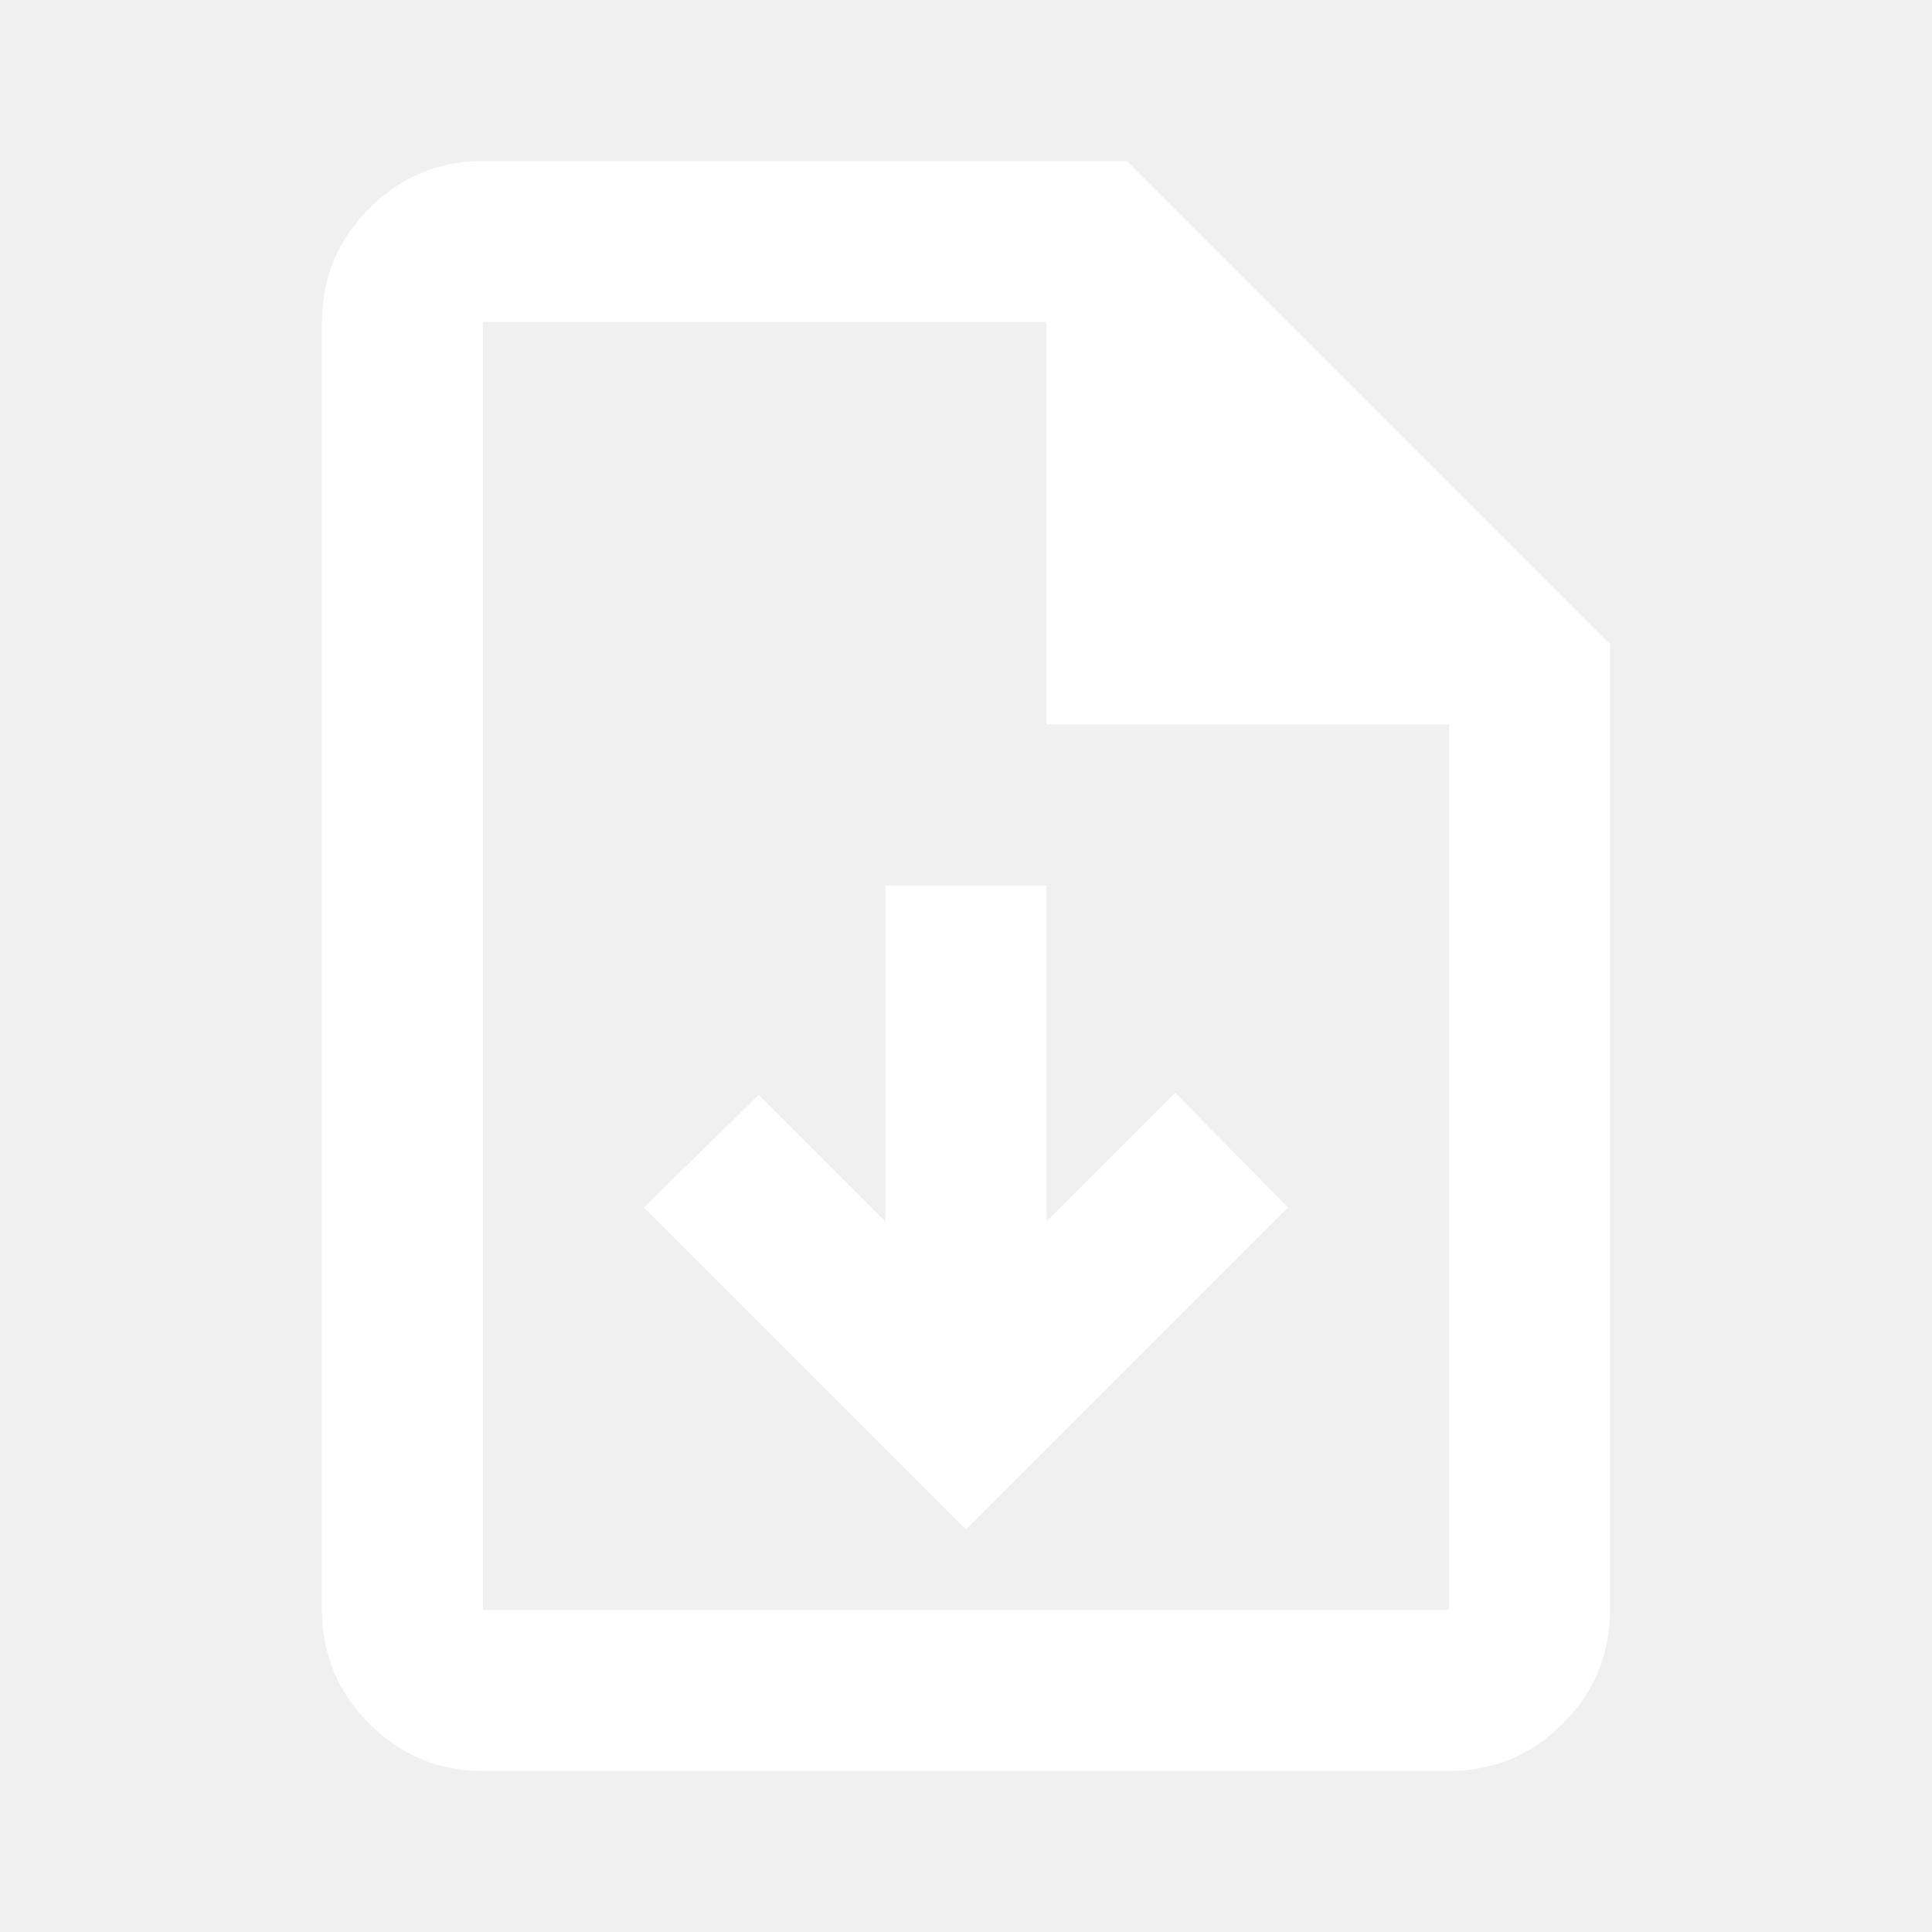
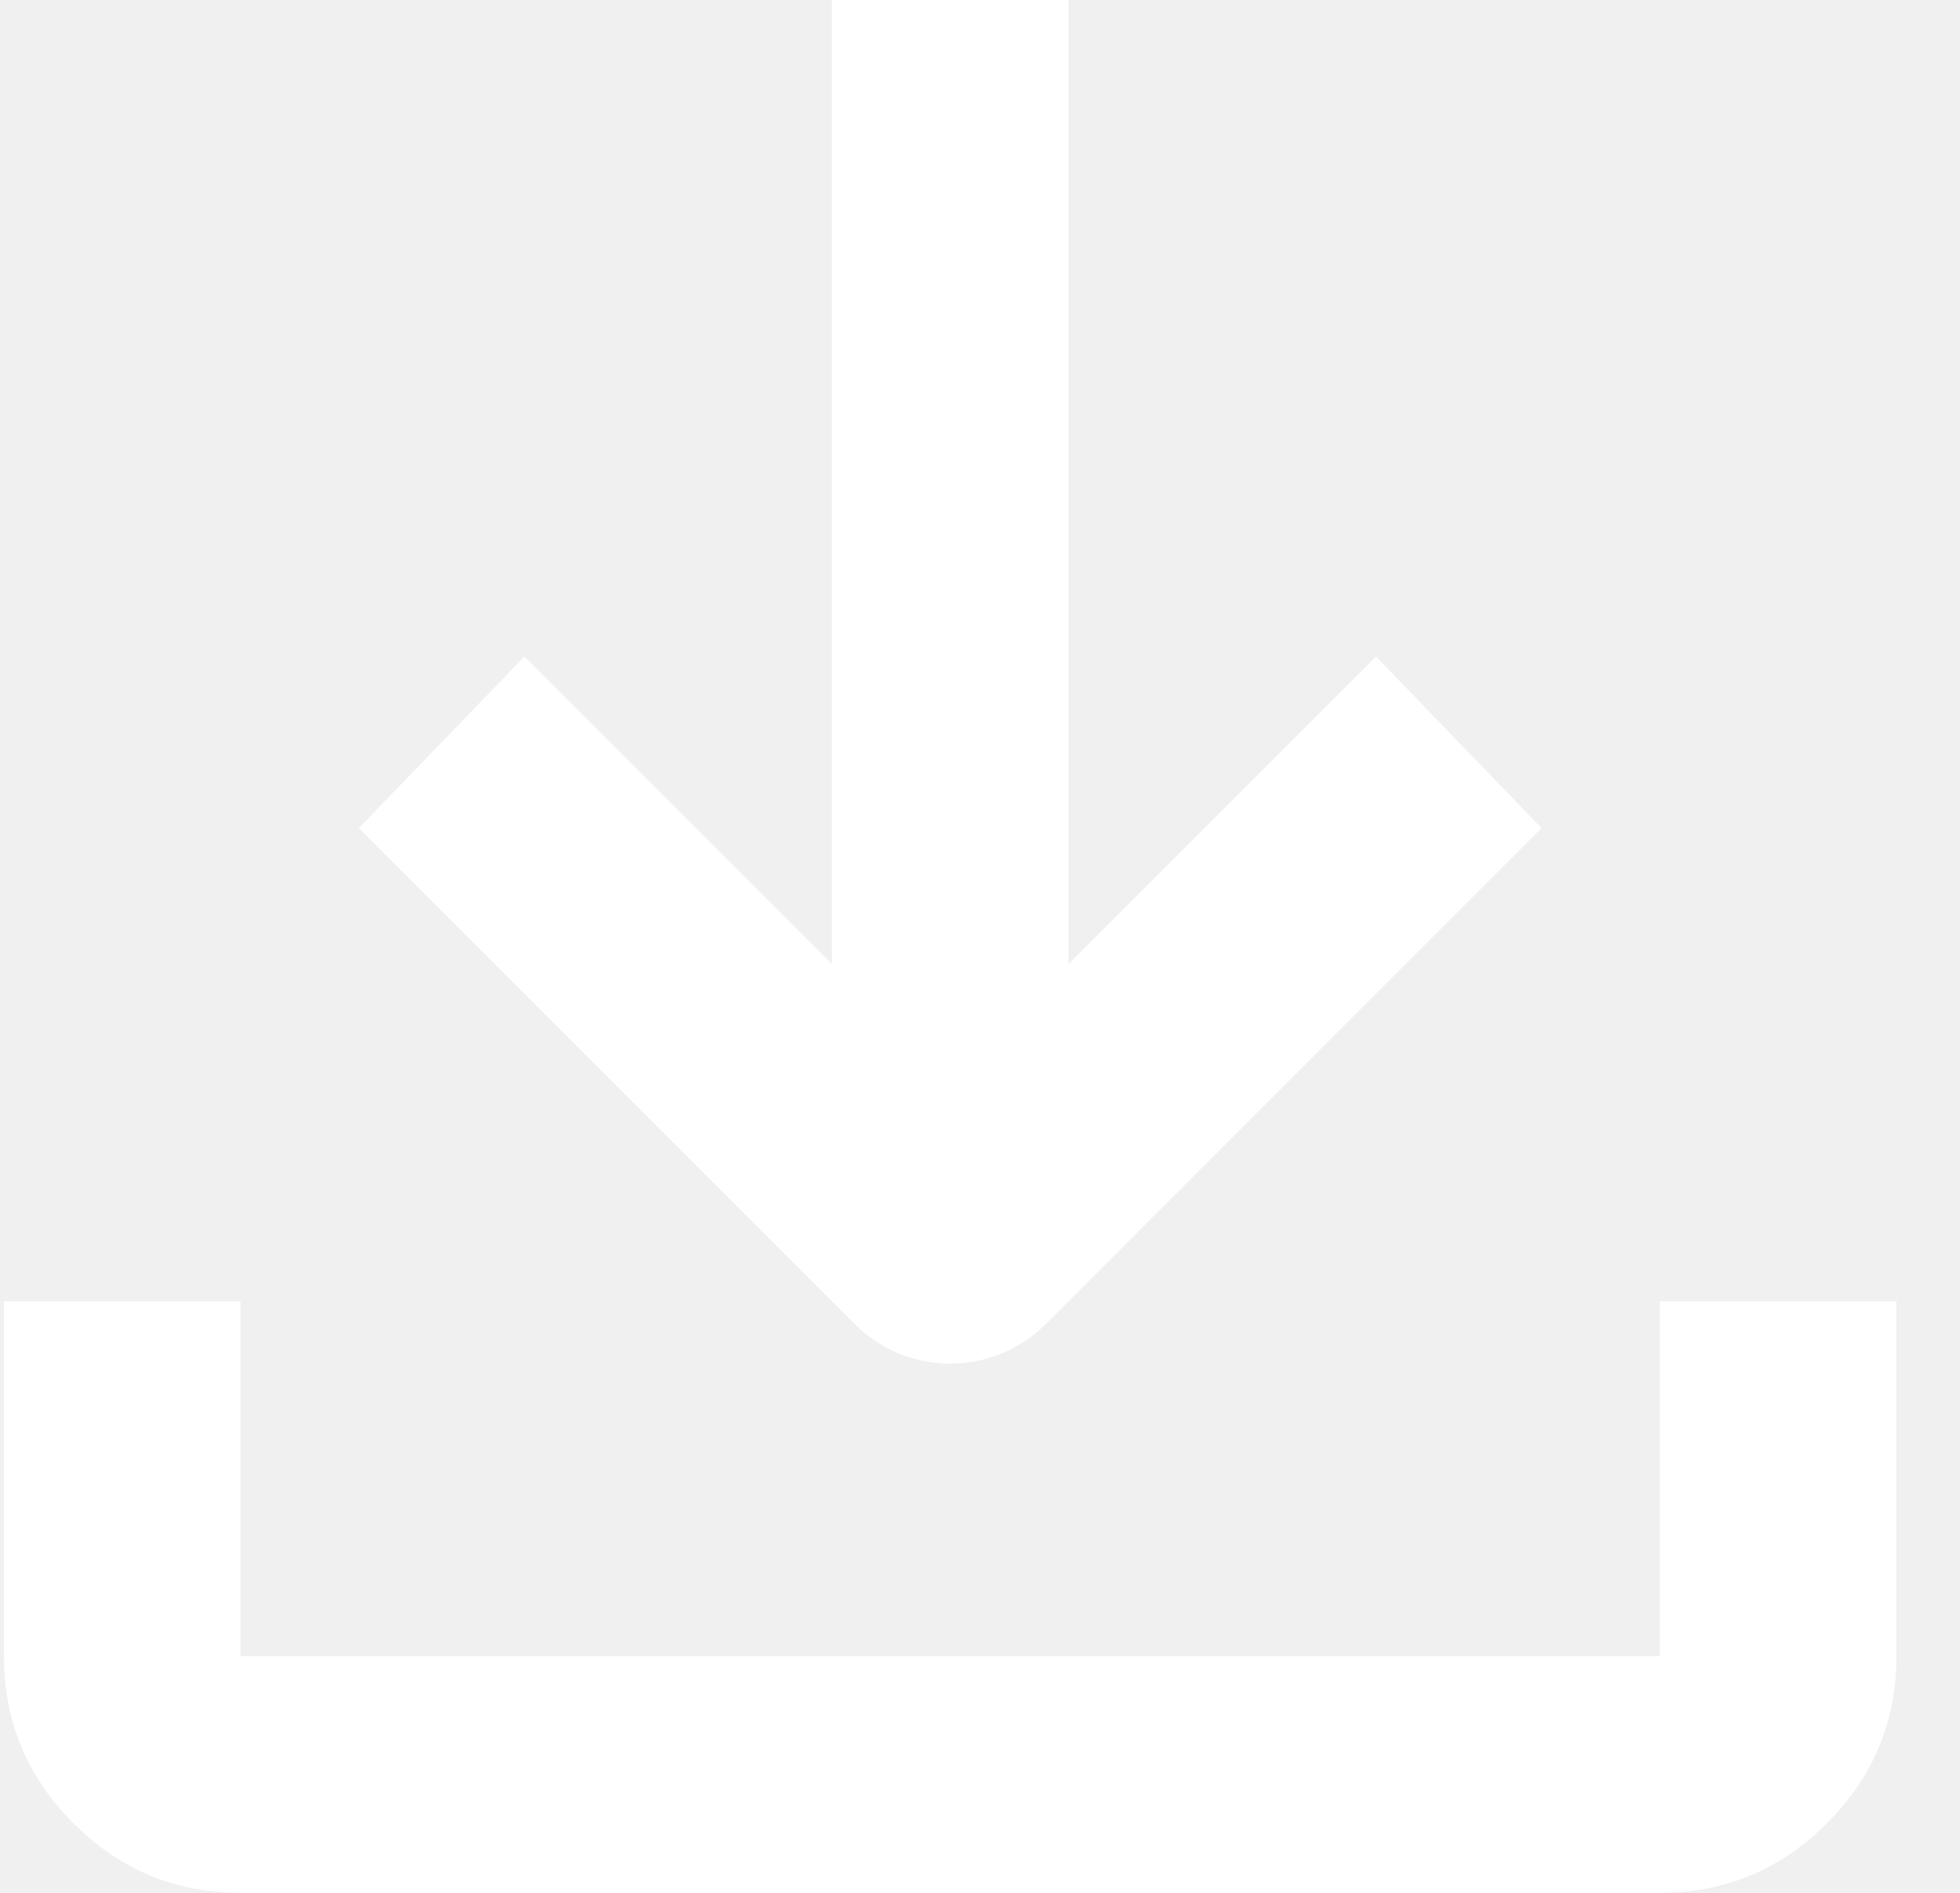
- <svg xmlns="http://www.w3.org/2000/svg" height="24" viewBox="0 -960 960 960" width="24" version="1.1" id="svg1">
-   <defs id="defs1" />
-   <path d="m 240,-80 c -22,0 -40.833,-7.833 -56.5,-23.5 C 167.833,-119.167 160,-138 160,-160 v -640 c 0,-22 7.833,-40.833 23.5,-56.5 15.667,-15.667 34.5,-23.5 56.5,-23.5 h 320 l 240,240 v 480 c 0,22 -7.833,40.833 -23.5,56.5 C 760.833,-87.833 742,-80 720,-80 Z M 520,-600 V -800 H 240 v 640 H 720 V -600 Z M 240,-800 v 200 -200 640 z" id="path1" style="display:inline;fill:#ffffff" />
-   <path d="m 440,-520 h 80 v 167 l 64,-64 56,57 -160,160 -160,-160 57,-56 63,63 z" id="path2" style="display:inline;fill:#ffffff" />
+ <svg xmlns="http://www.w3.org/2000/svg" width="29" height="28" viewBox="0 0 29 28" fill="none">
+   <path d="M6.01 12.244L7.765 10.426L11.955 14.616L12.809 15.47V14.262V0.5H15.309V14.262V15.47L16.162 14.616L20.353 10.426L22.108 12.244L15.12 19.232C14.534 19.818 13.584 19.818 12.998 19.232L6.01 12.244ZM25.059 24.5V19.75H27.559V24.5C27.559 25.329 27.27 26.026 26.677 26.618C26.085 27.211 25.388 27.5 24.559 27.5H3.559C2.73 27.5 2.033 27.211 1.441 26.618C0.848 26.026 0.559 25.329 0.559 24.5V19.75H3.059V24.5V25H3.559H24.559H25.059V24.5Z" fill="white" stroke="white" />
</svg>
